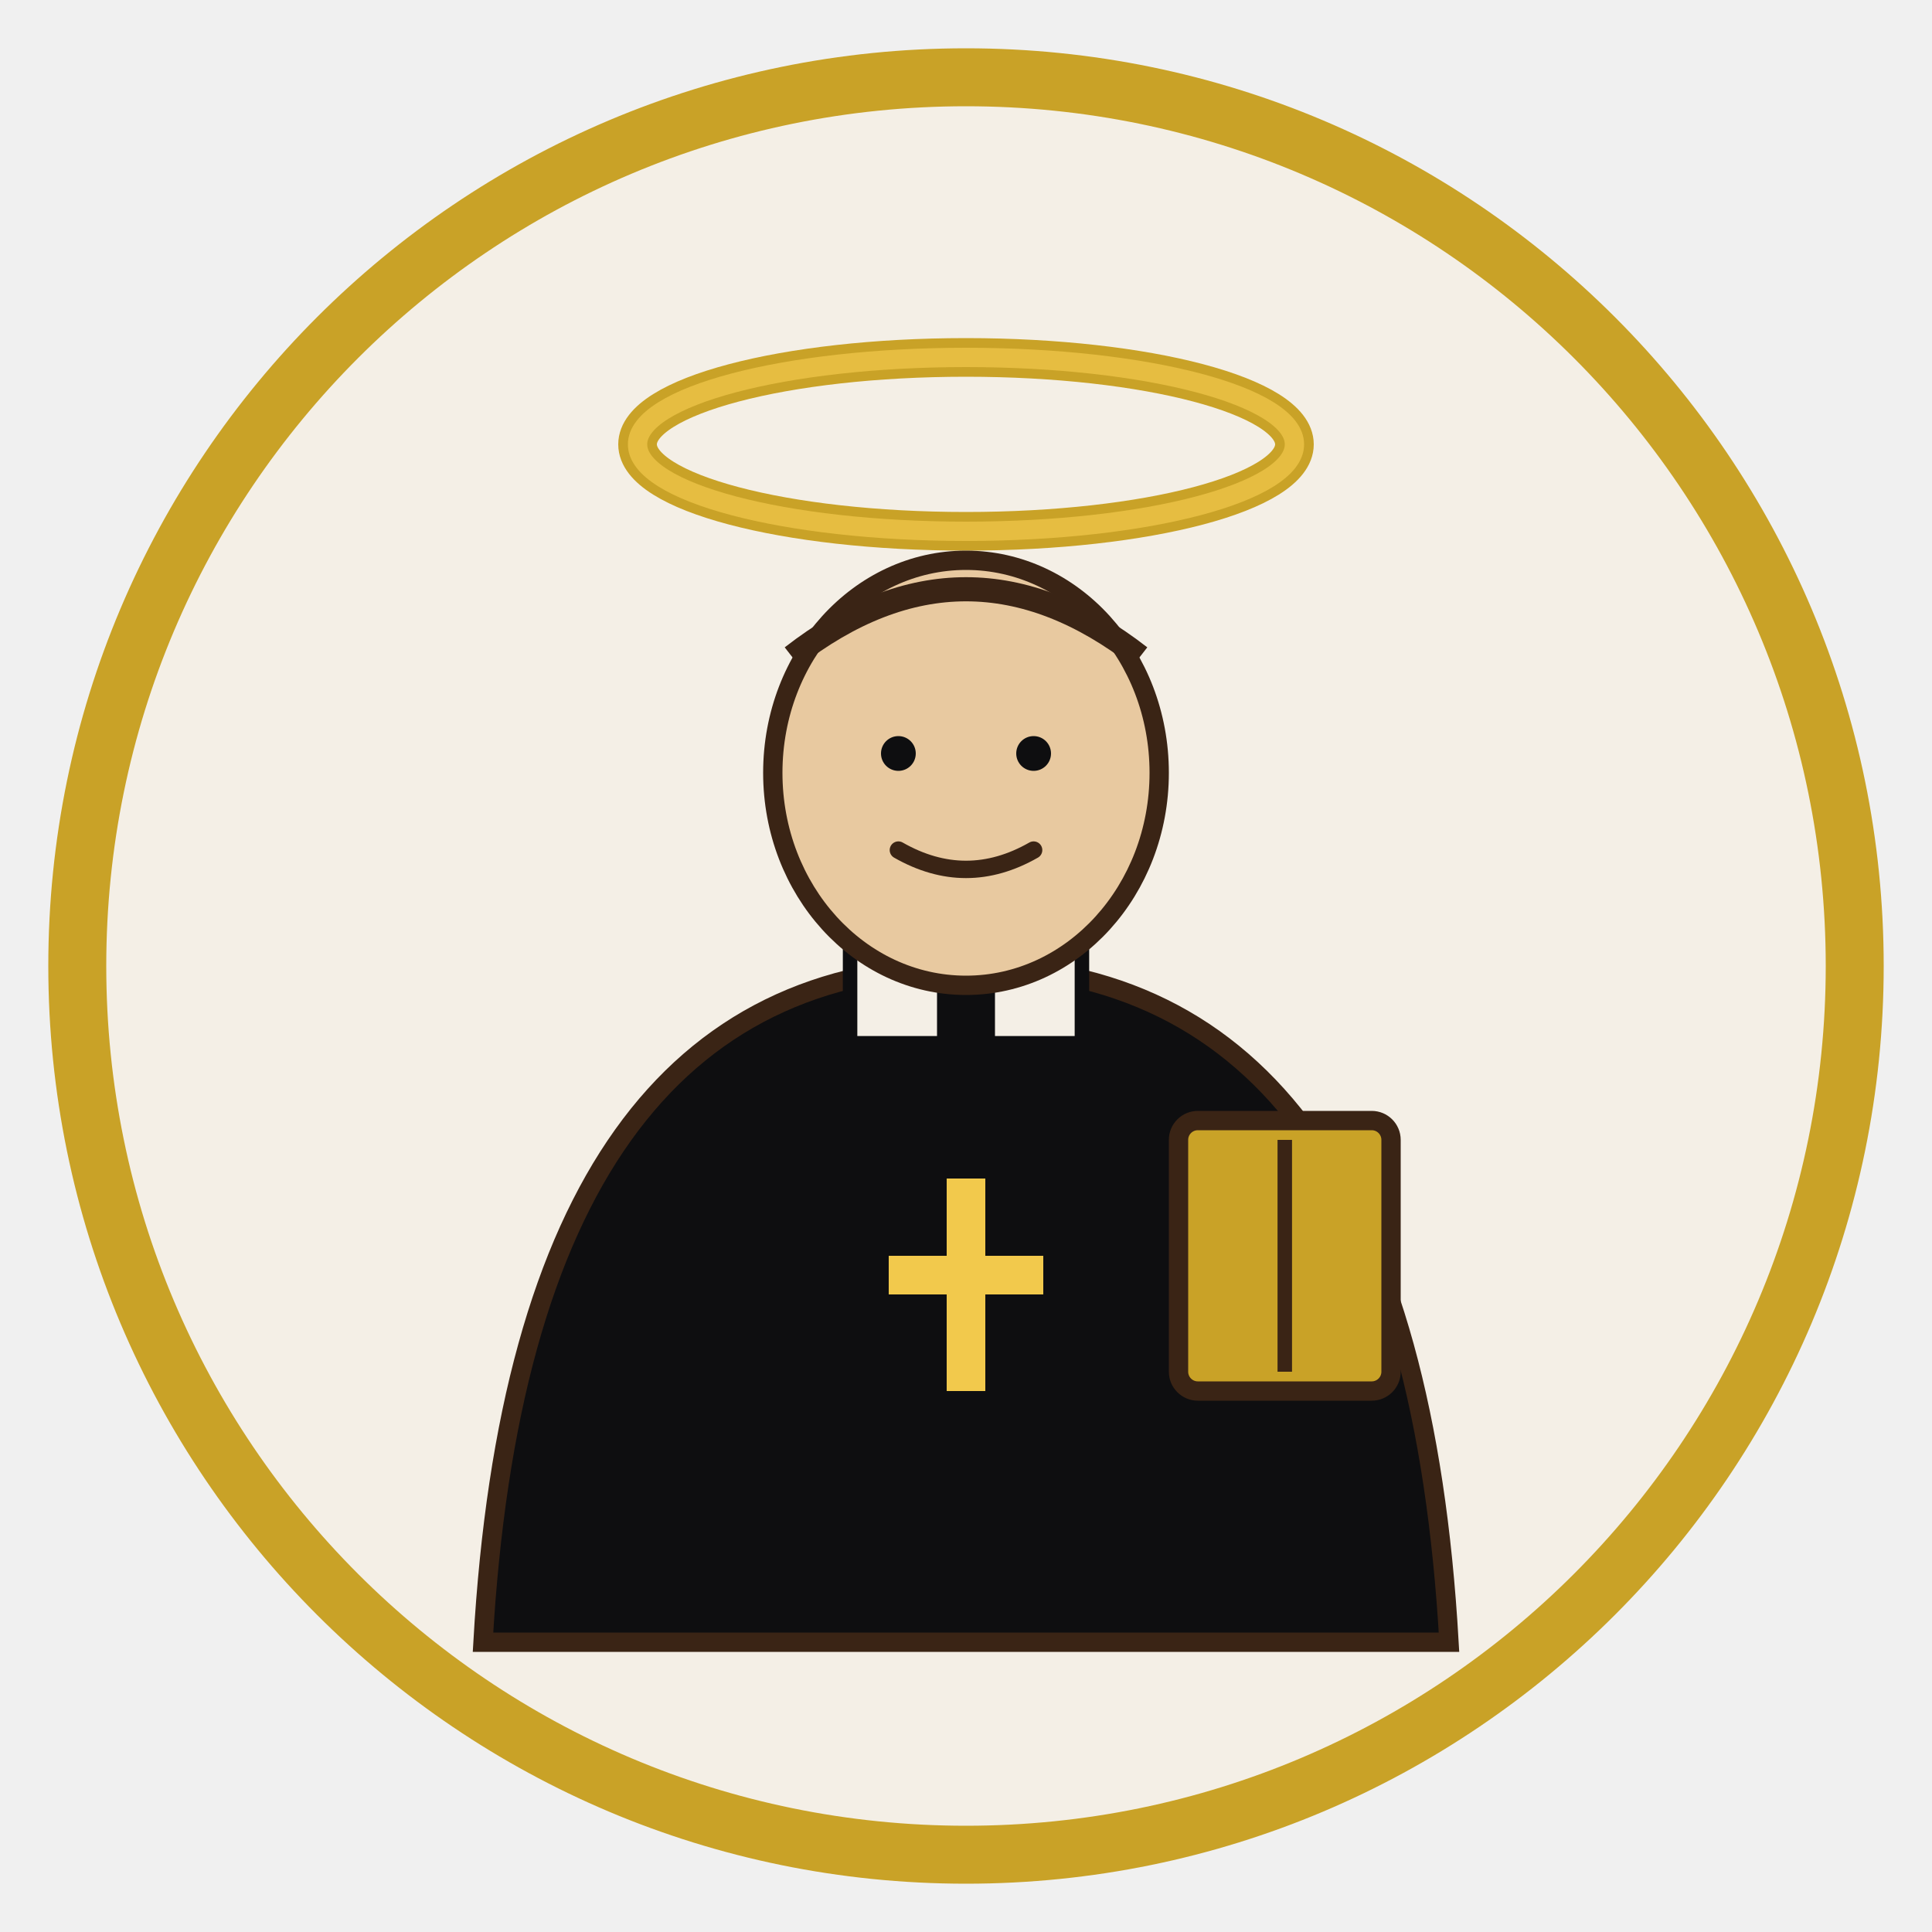
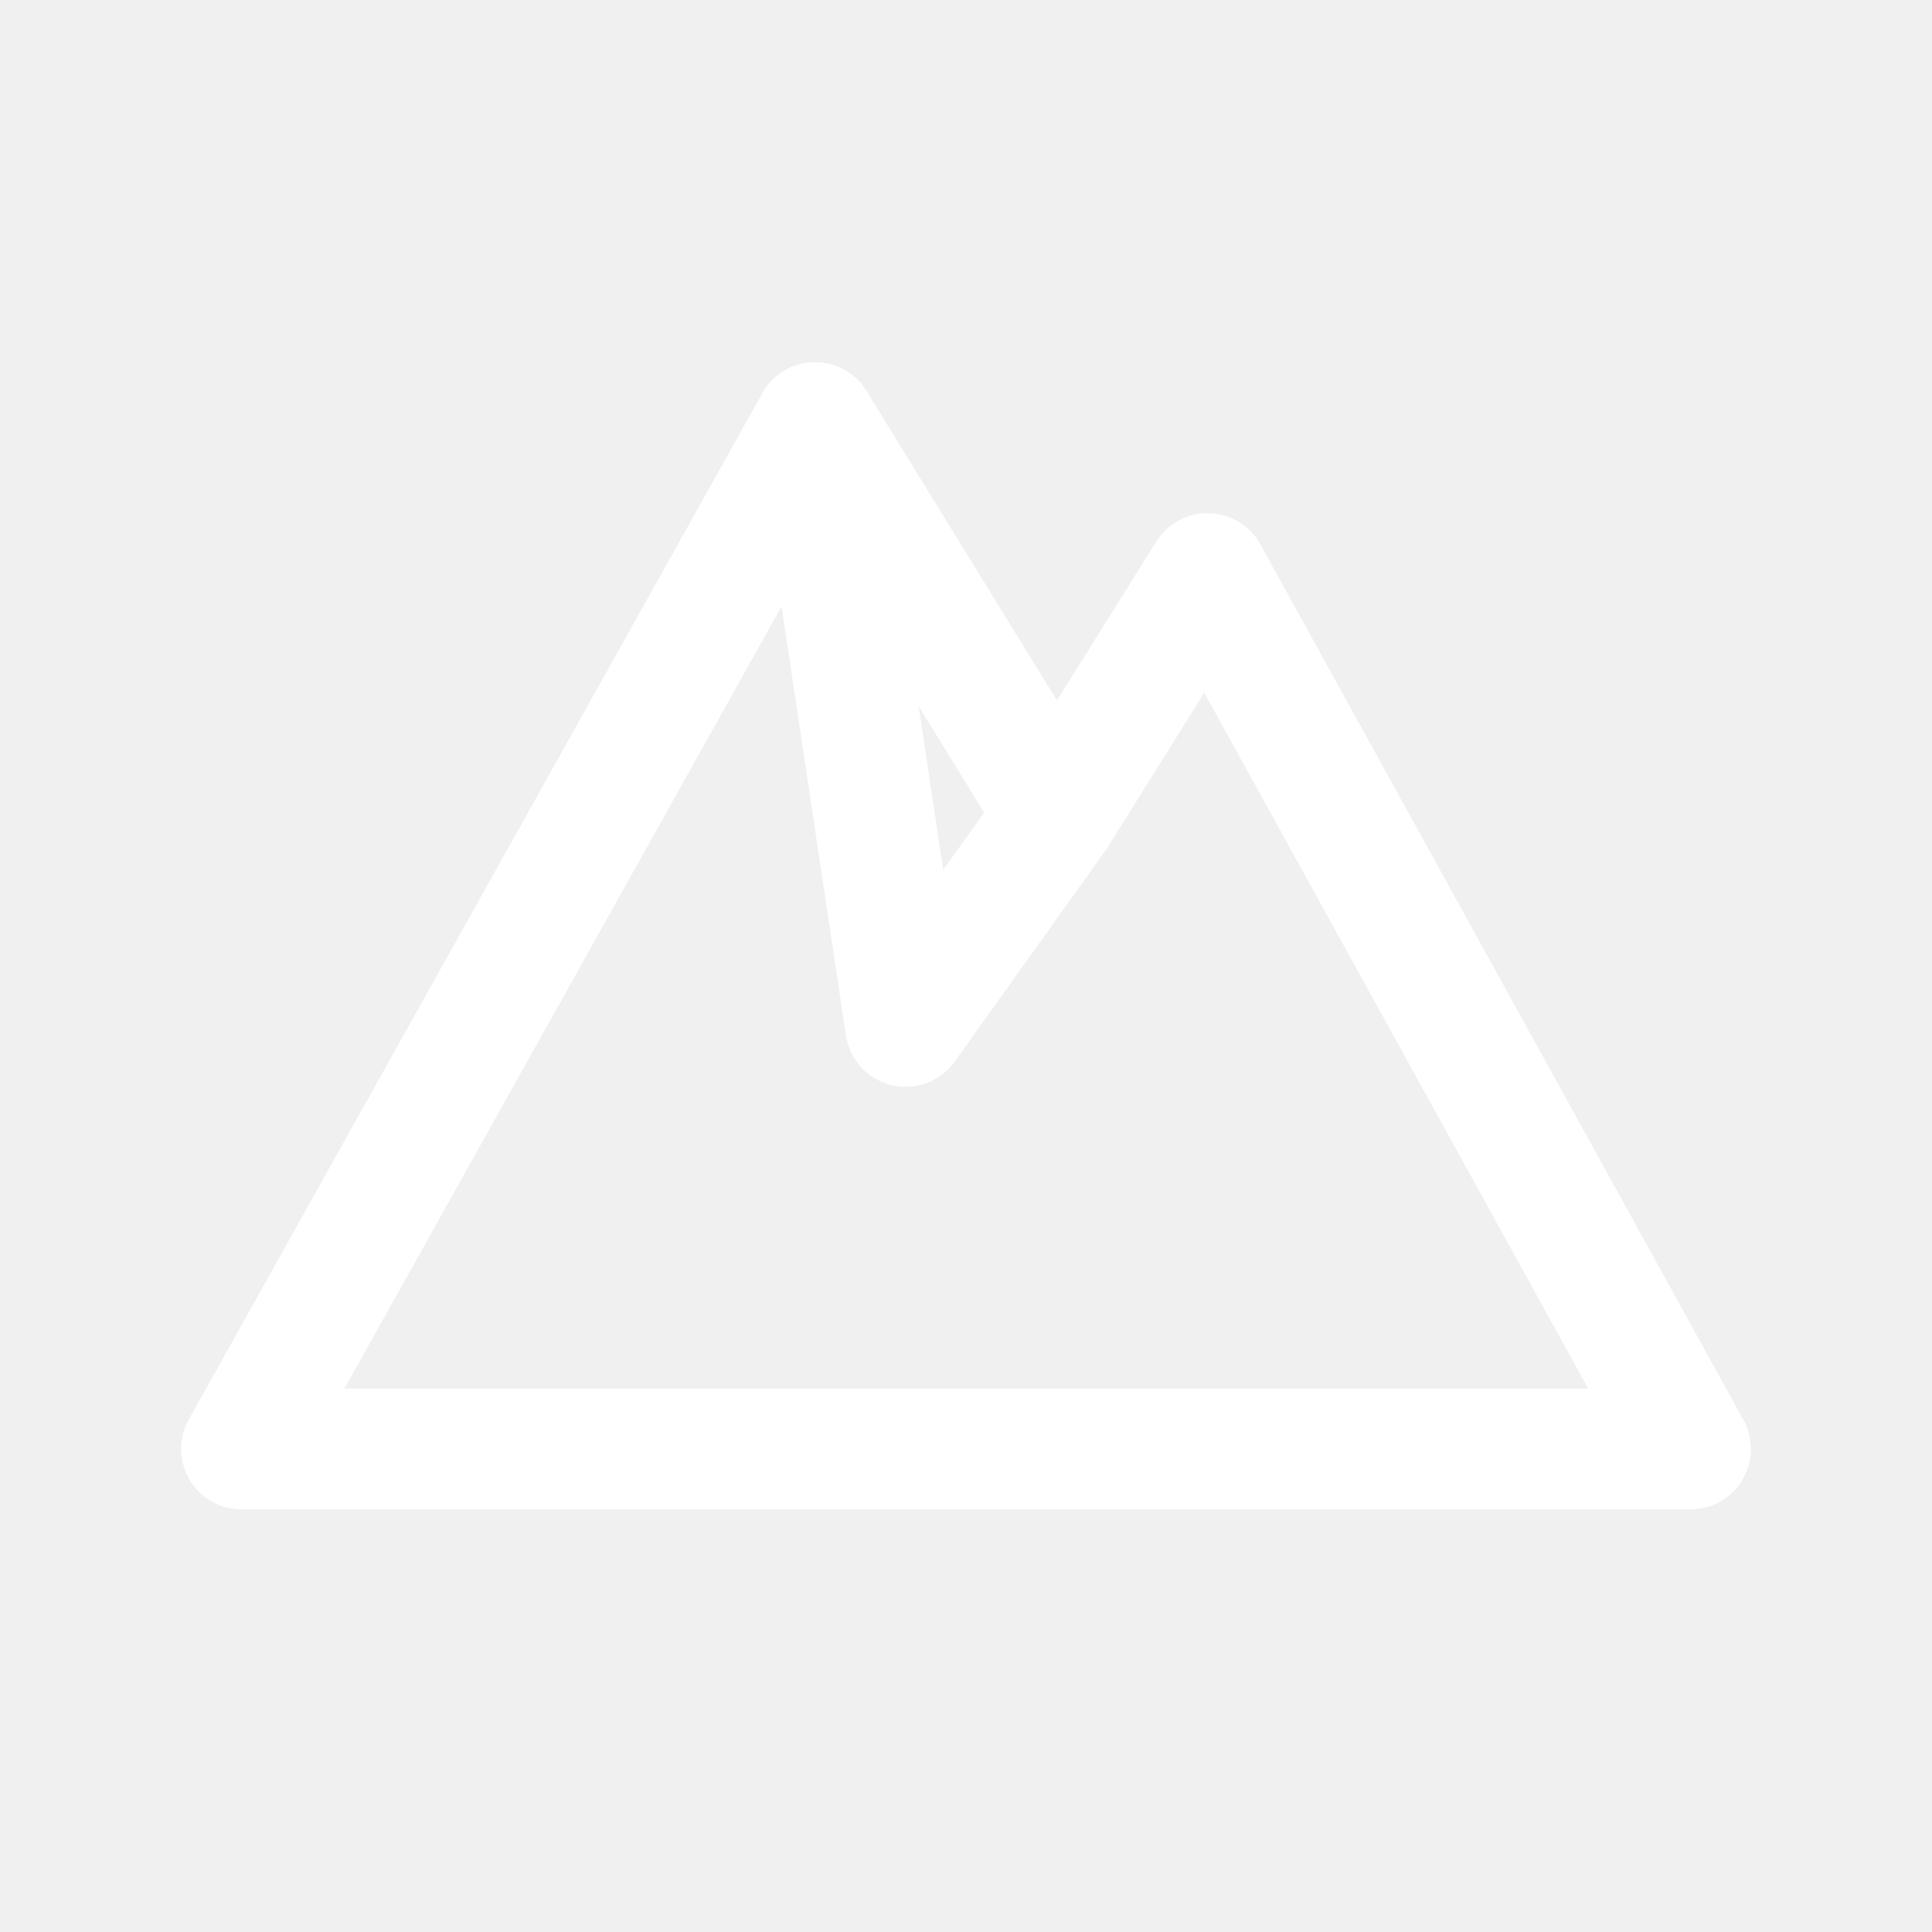
- <svg xmlns="http://www.w3.org/2000/svg" viewBox="0 0 200 200">
-   <circle cx="100" cy="100" r="92" fill="#F4EFE6" />
-   <circle cx="100" cy="100" r="92" fill="none" stroke="#C9A227" stroke-width="6" />
-   <ellipse cx="100" cy="46" rx="34" ry="9" fill="none" stroke="#C9A227" stroke-width="4" />
-   <ellipse cx="100" cy="46" rx="34" ry="9" fill="none" stroke="#F2C94C" stroke-width="2" opacity="0.7" />
-   <g transform="translate(100 110)">
-     <path d="M-50 60 Q-46 -10 0 -10 Q46 -10 50 60 Z" fill="#0E0E10" stroke="#3A2415" stroke-width="2" />
-     <rect x="-12" y="-12" width="24" height="10" fill="#F4EFE6" stroke="#0E0E10" stroke-width="1.5" />
-     <rect x="-3" y="-8" width="6" height="6" fill="#0E0E10" />
-     <ellipse cx="0" cy="-30" rx="20" ry="22" fill="#E8C9A0" stroke="#3A2415" stroke-width="2" />
-     <circle cx="-7" cy="-32" r="1.8" fill="#0E0E10" />
-     <circle cx="7" cy="-32" r="1.8" fill="#0E0E10" />
-     <path d="M-7 -22 Q0 -18 7 -22" stroke="#3A2415" stroke-width="1.8" fill="none" stroke-linecap="round" />
-     <path d="M-18 -42 Q0 -56 18 -42" stroke="#3A2415" stroke-width="2.5" fill="none" />
-     <rect x="22" y="6" width="22" height="28" rx="2" fill="#C9A227" stroke="#3A2415" stroke-width="2" />
-     <line x1="33" y1="8" x2="33" y2="32" stroke="#3A2415" stroke-width="1.5" />
-     <g transform="translate(0 24)">
-       <rect x="-2" y="-12" width="4" height="22" fill="#F2C94C" />
-       <rect x="-8" y="-4" width="16" height="4" fill="#F2C94C" />
-     </g>
-   </g>
+ <svg xmlns="http://www.w3.org/2000/svg" viewBox="0 0 64 64" fill="none" stroke="white" stroke-width="4" stroke-linecap="round" stroke-linejoin="round">
+   <path d="M8 48L27 14l8 13 5-8 16 29z" />
+   <path d="M27 14l3 20 5-7" />
</svg>
